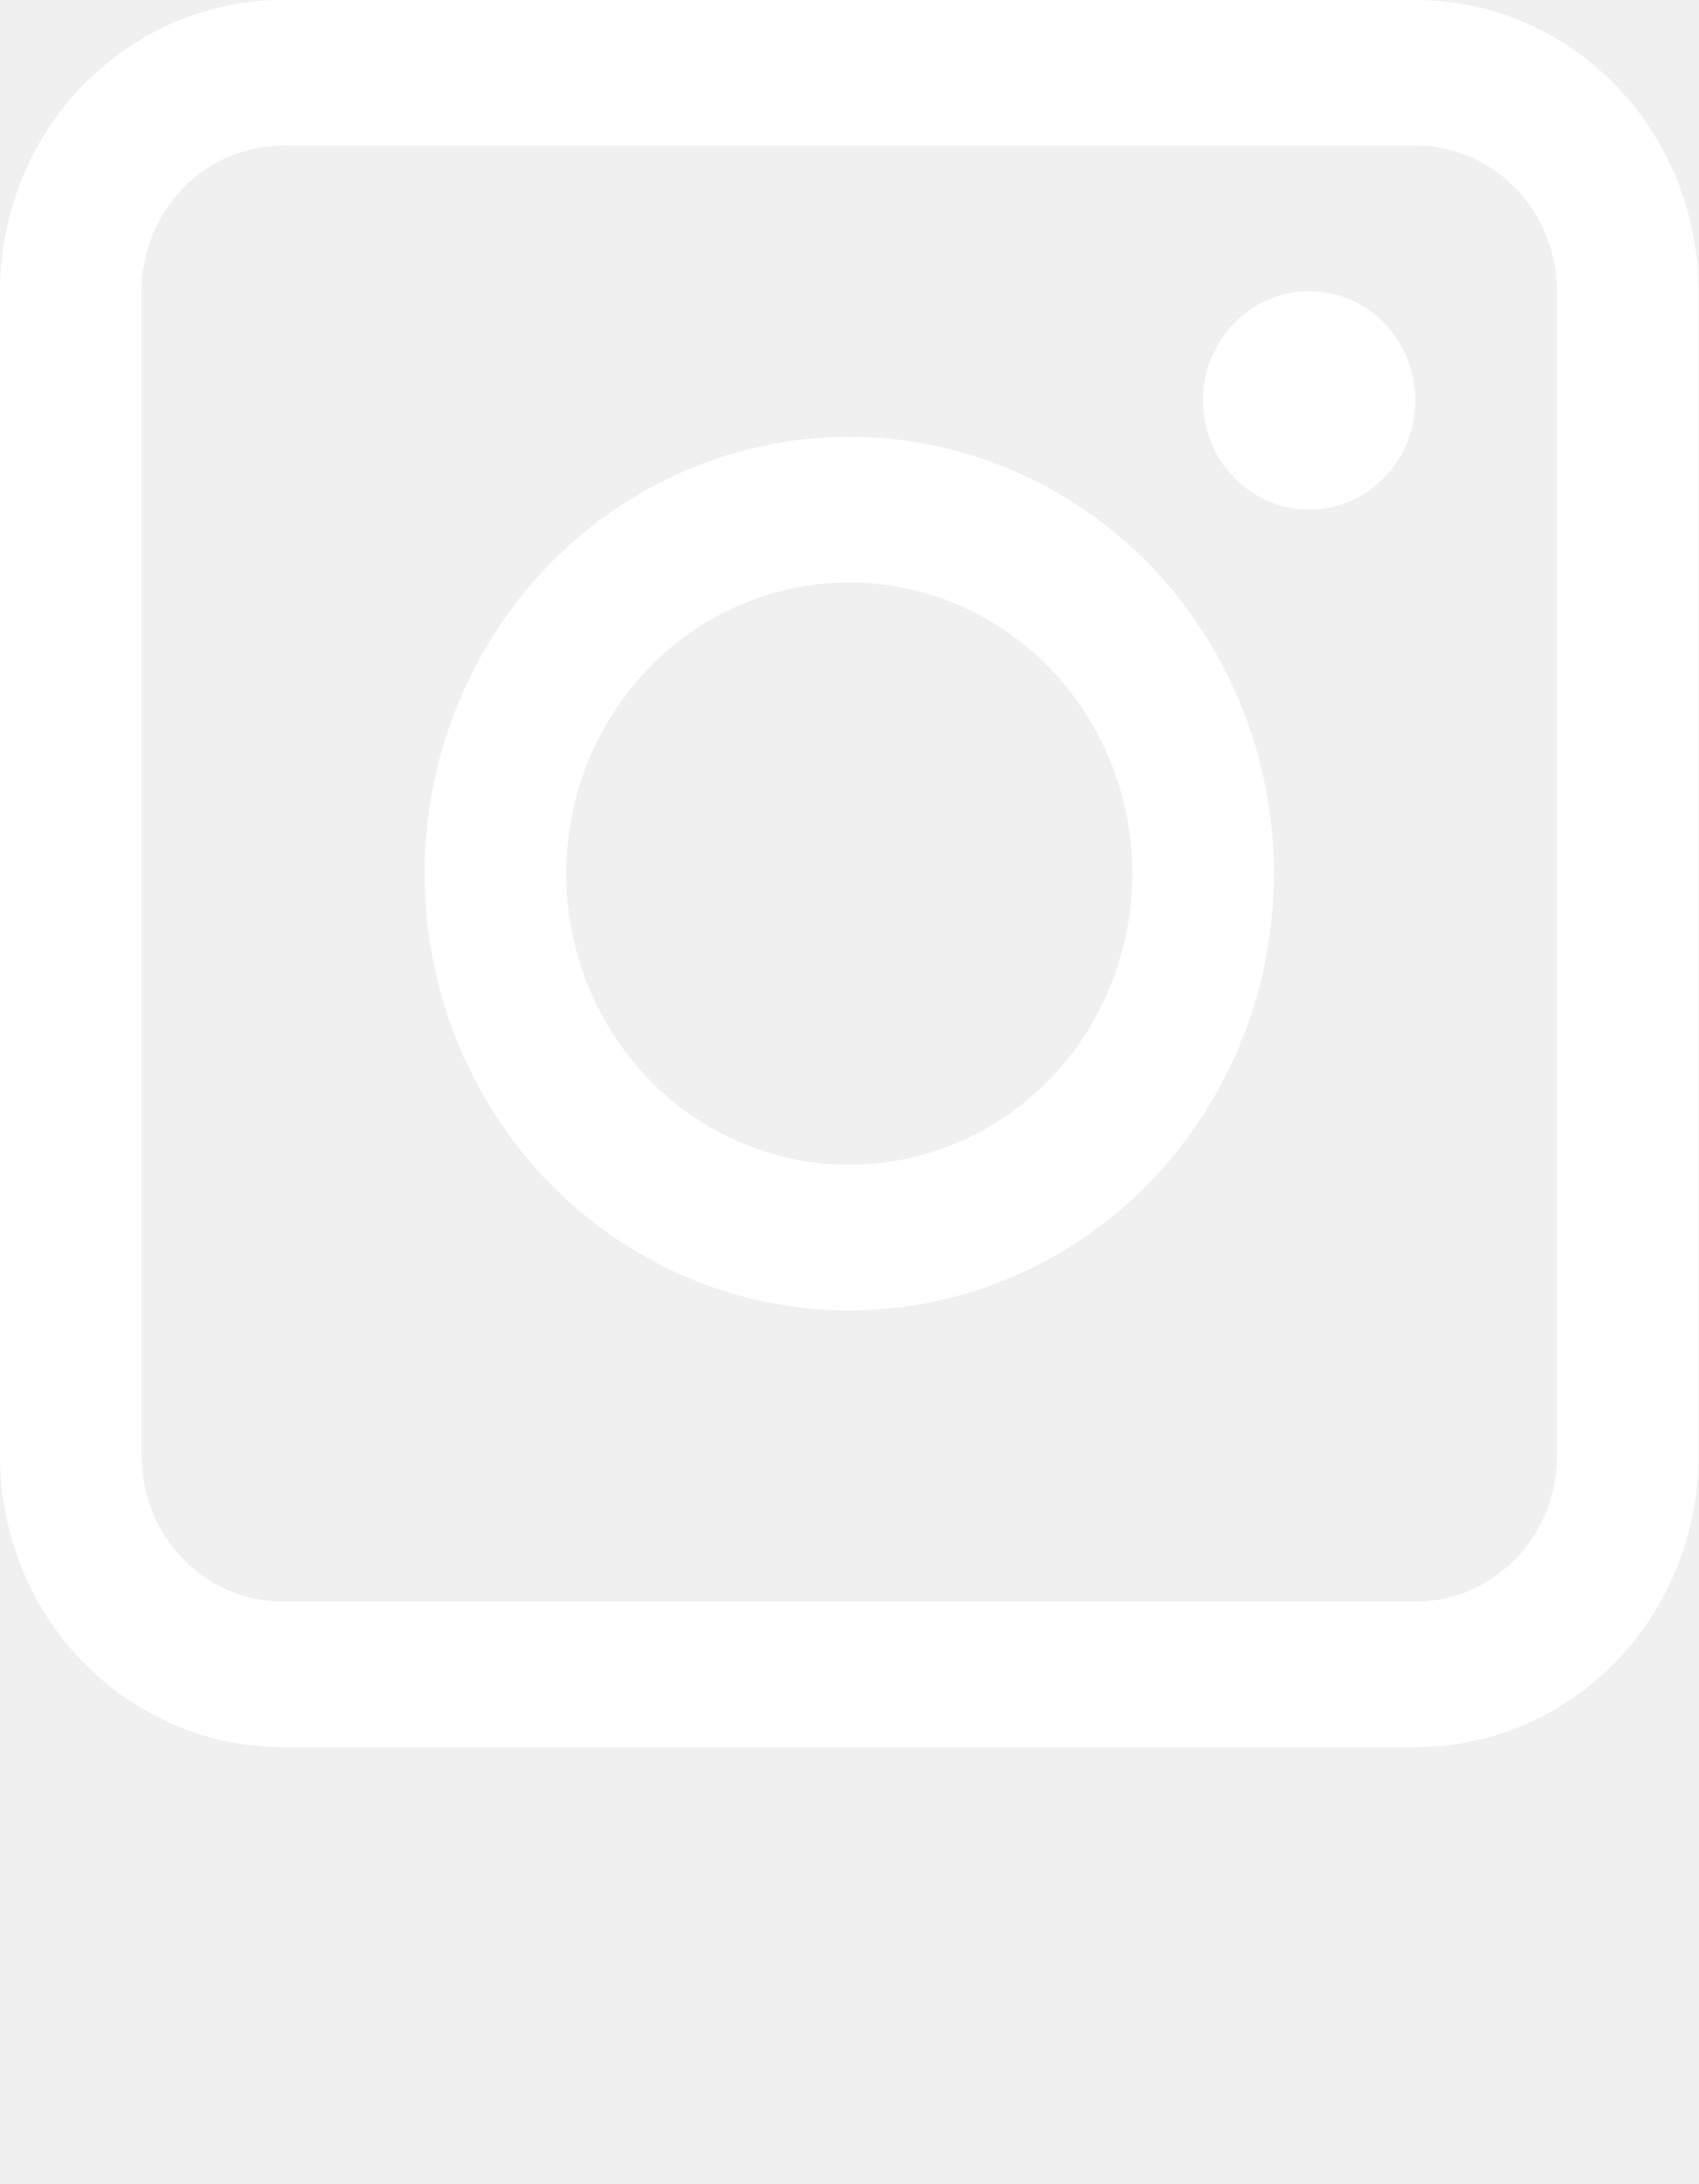
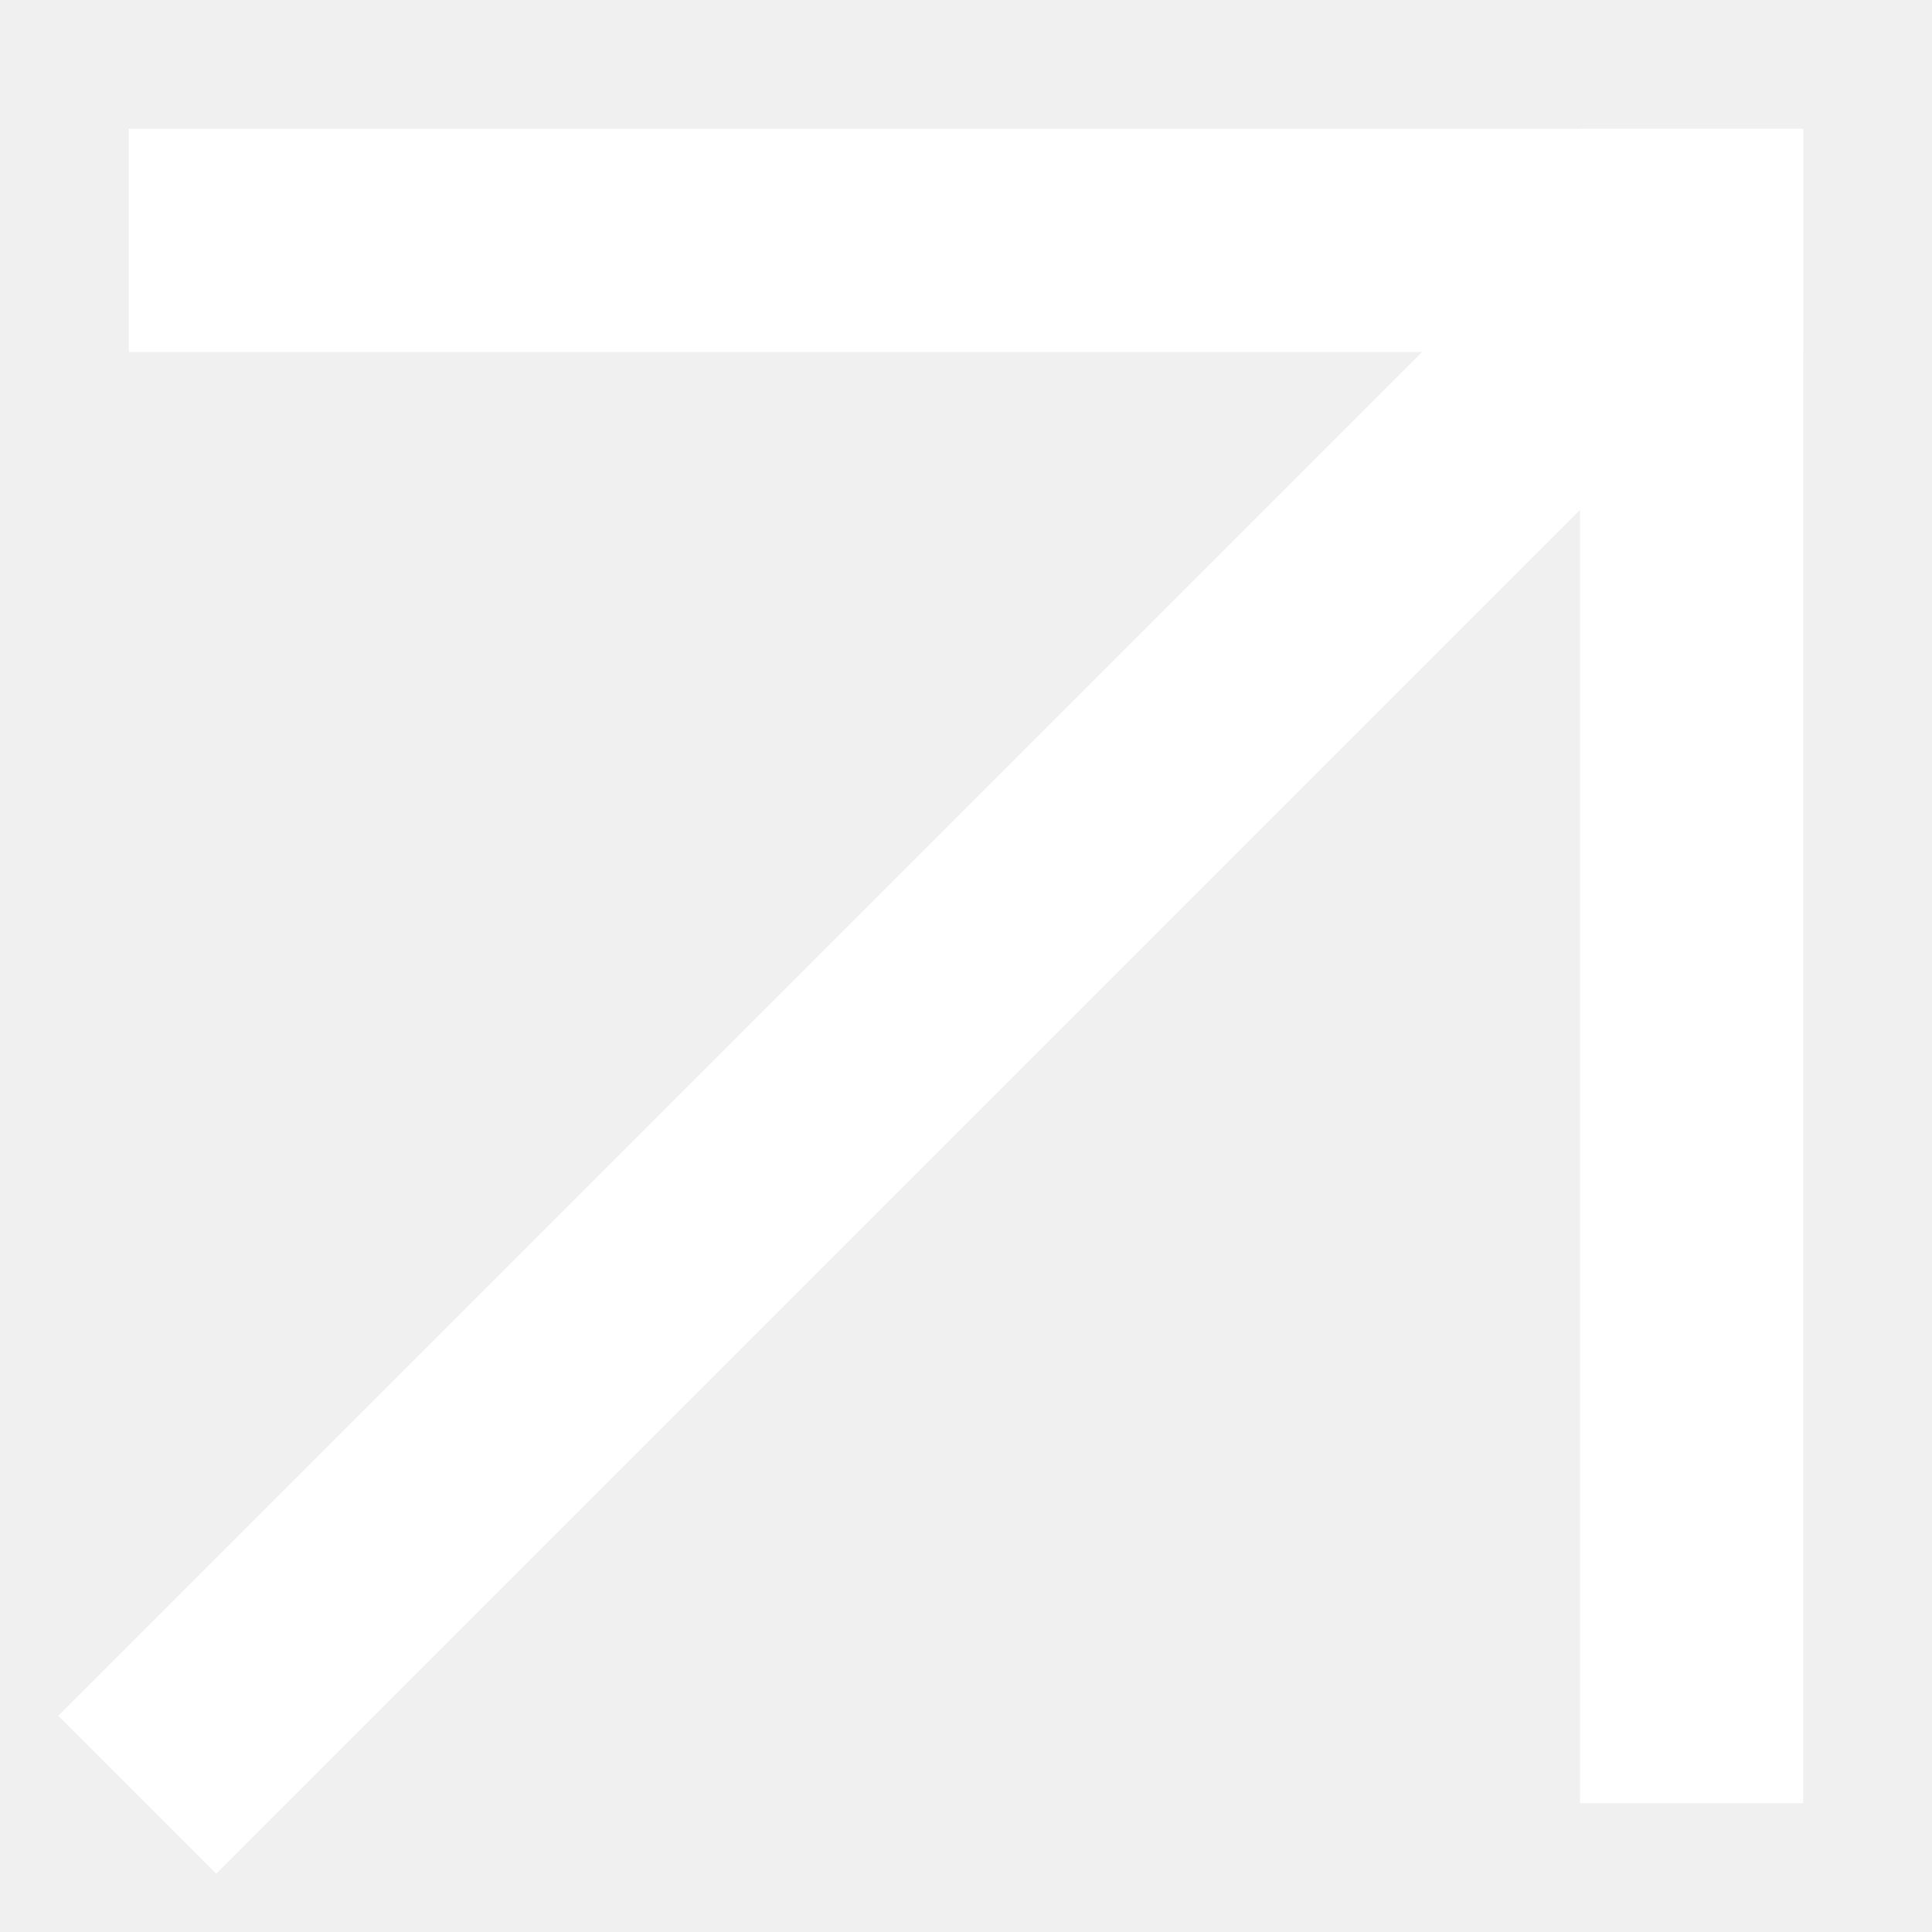
- <svg xmlns="http://www.w3.org/2000/svg" width="14" height="18" viewBox="0 0 14 18" fill="none">
-   <g clip-path="url(#clip0)">
-     <path d="M11.667 0H2.333C1.714 0 1.121 0.253 0.683 0.703C0.246 1.153 0 1.763 0 2.4L0 12C0 12.636 0.246 13.247 0.683 13.697C1.121 14.147 1.714 14.4 2.333 14.4H11.667C12.286 14.4 12.879 14.147 13.317 13.697C13.754 13.247 14 12.636 14 12V2.4C14 1.763 13.754 1.153 13.317 0.703C12.879 0.253 12.286 0 11.667 0V0ZM12.833 12C12.833 12.318 12.71 12.623 12.492 12.848C12.273 13.074 11.976 13.2 11.667 13.2H2.333C2.024 13.2 1.727 13.074 1.508 12.848C1.29 12.623 1.167 12.318 1.167 12V2.4C1.167 2.082 1.29 1.777 1.508 1.551C1.727 1.326 2.024 1.2 2.333 1.2H11.667C11.976 1.2 12.273 1.326 12.492 1.551C12.71 1.777 12.833 2.082 12.833 2.4V12Z" fill="white" />
-     <path d="M7 3.6C6.308 3.6 5.631 3.811 5.056 4.207C4.48 4.602 4.031 5.165 3.766 5.822C3.502 6.48 3.432 7.204 3.567 7.902C3.702 8.601 4.036 9.242 4.525 9.746C5.015 10.249 5.638 10.592 6.317 10.731C6.996 10.87 7.7 10.798 8.339 10.526C8.979 10.254 9.526 9.792 9.91 9.2C10.295 8.608 10.5 7.912 10.5 7.2C10.5 6.245 10.131 5.33 9.475 4.654C8.819 3.979 7.928 3.6 7 3.6ZM7 9.6C6.539 9.6 6.087 9.459 5.704 9.196C5.32 8.932 5.021 8.557 4.844 8.118C4.668 7.68 4.621 7.197 4.712 6.732C4.802 6.266 5.024 5.839 5.35 5.503C5.676 5.167 6.092 4.939 6.545 4.846C6.997 4.754 7.467 4.801 7.893 4.983C8.319 5.164 8.684 5.472 8.94 5.867C9.196 6.261 9.333 6.725 9.333 7.2C9.333 7.837 9.088 8.447 8.65 8.897C8.212 9.347 7.619 9.6 7 9.6Z" fill="white" />
-     <path d="M10.791 4.2C11.275 4.2 11.666 3.797 11.666 3.3C11.666 2.803 11.275 2.4 10.791 2.4C10.308 2.4 9.916 2.803 9.916 3.3C9.916 3.797 10.308 4.2 10.791 4.2Z" fill="white" />
+ <svg xmlns="http://www.w3.org/2000/svg" width="18" height="18" viewBox="0 0 18 18" fill="none">
+   <g clip-path="url(#clip0_17_4)">
+     <path d="M0.543 15.986L2.014 17.457L16.722 2.749L15.251 1.278L0.543 15.986Z" fill="white" />
+     <path d="M14.72 1.2V16.8H16.8V1.2H14.72Z" fill="white" />
+     <path d="M1.2 1.2V3.28H16.8V1.2H1.2Z" fill="white" />
  </g>
  <defs>
-     <clipPath id="clip0">
-       <rect width="14" height="18" fill="white" />
+     <clipPath id="clip0_17_4">
+       <rect width="18" height="18" fill="white" />
    </clipPath>
  </defs>
</svg>
